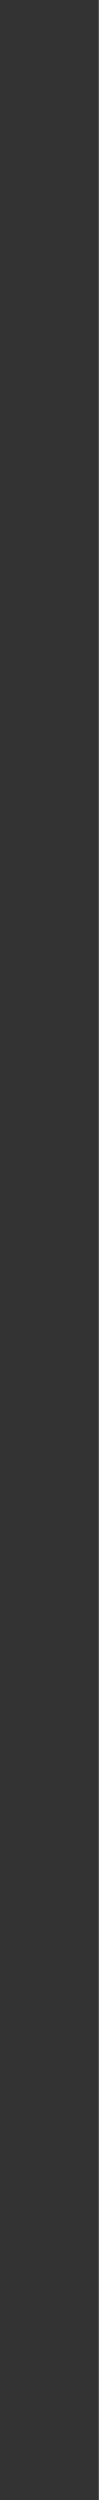
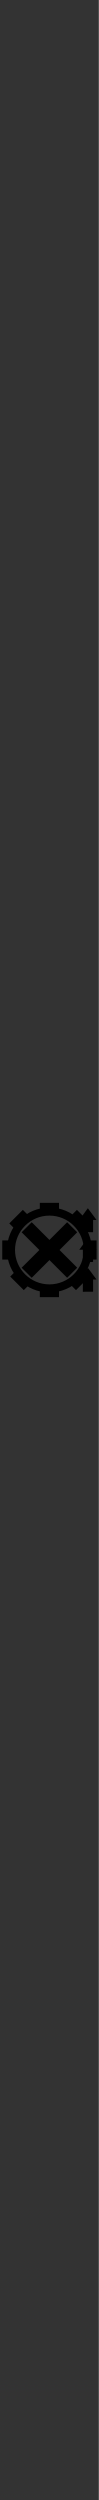
<svg xmlns="http://www.w3.org/2000/svg" width="5.08mm" height="128.5mm" viewBox="0 0 5.08 128.5" version="1.1" id="svg8">
  <defs id="defs2" />
  <g id="layer1" transform="translate(0,-168.5)">
    <rect style="fill:#333333;stroke:none;stroke-width:11.338;stroke-miterlimit:4;stroke-dasharray:none" id="rect820" width="5.08" height="128.5" x="0" y="168.5" />
  </g>
+   <g id="layer3">
+     <g transform="matrix(0.09049219,0,0,0.09049218,-0.4020823,60.74695)" id="g1293" style="display:inline;opacity:1">
+       <g style="clip-rule:evenodd;fill:#000000;fill-rule:evenodd;image-rendering:optimizeQuality;shape-rendering:geometricPrecision;text-rendering:geometricPrecision" id="g922" transform="matrix(0.2666667,0,0,0.2666667,4.254298,1.457816)">
+         <rect style="fill:#000000;stroke:none;stroke-width:0.201" y="105.195" x="-39.019" height="137.035" width="30.331" transform="rotate(-45)" class="fil0 str0" id="_196666080" />
+         <rect style="fill:#000000;stroke:none;stroke-width:0.201" y="-92.371" x="-188.877" height="137.035" width="30.331" transform="rotate(-135)" class="fil2 str1" id="_196664592" />
+       </g>
+       <g style="clip-rule:evenodd;fill-rule:evenodd;image-rendering:optimizeQuality;shape-rendering:geometricPrecision;text-rendering:geometricPrecision" id="g918" transform="matrix(0.2666667,0,0,0.2666667,4.254298,1.457816)">
+         <circle id="_196670520" class="fil0 str0" cx="105.966" cy="139.7" r="81.849" style="fill:none;stroke:#000000;stroke-width:17.198;stroke-miterlimit:4;stroke-dasharray:none" />
+         <rect y="39.243" x="85.55" height="14.207" width="40.833" id="rect875" style="opacity:1;fill:#000000;stroke:none;stroke-width:0;stroke-miterlimit:4;stroke-dasharray:none" />
+         <rect style="opacity:1;fill:#000000;stroke:none;stroke-width:0;stroke-miterlimit:4;stroke-dasharray:none" id="rect881" width="40.833" height="14.207" x="85.55" y="225.95" />
+         <rect transform="rotate(90)" style="opacity:1;fill:#000000;stroke:none;stroke-width:0;stroke-miterlimit:4;stroke-dasharray:none" id="rect885" width="40.833" height="14.207" x="119.283" y="-206.423" />
+         <rect y="-19.717" x="119.283" height="14.207" width="40.833" id="rect889" style="opacity:1;fill:#000000;stroke:none;stroke-width:0;stroke-miterlimit:4;stroke-dasharray:none" transform="rotate(90)" />
+         <rect y="-274.169" x="3.437" height="14.207" width="40.833" id="rect893" style="opacity:1;fill:#000000;stroke:none;stroke-width:0;stroke-miterlimit:4;stroke-dasharray:none" transform="rotate(135)" />
+         <rect transform="rotate(135)" style="opacity:1;fill:#000000;stroke:none;stroke-width:0;stroke-miterlimit:4;stroke-dasharray:none" id="rect895" width="40.833" height="14.207" x="3.437" y="-87.463" />
+         <rect y="63.799" x="-195.531" height="14.207" width="40.833" id="rect897" style="opacity:1;fill:#000000;stroke:none;stroke-width:0;stroke-miterlimit:4;stroke-dasharray:none" transform="rotate(-135)" />
+         <rect transform="rotate(-135)" style="opacity:1;fill:#000000;stroke:none;stroke-width:0;stroke-miterlimit:4;stroke-dasharray:none" id="rect899" width="40.833" height="14.207" x="-195.531" y="-122.907" />
+       </g>
+       <g style="clip-rule:evenodd;fill:#000000;fill-rule:evenodd;image-rendering:optimizeQuality;shape-rendering:geometricPrecision;text-rendering:geometricPrecision" id="g907" transform="matrix(0.2666667,0,0,0.2666667,3.826123,1.457816)">
+         <polygon id="_196665264" class="fil2 str0" points="189.431,50.734 171.116,75.726 178.83,75.726 178.747,101.794 200.556,101.754 200.556,75.726 207.953,75.726 " style="fill:#000000;stroke:#000000;stroke-width:0.076" />
+         <polygon id="_196665048" class="fil0 str2" points="189.431,177.606 171.116,202.598 178.83,202.598 178.747,228.666 200.556,228.625 200.556,202.598 207.953,202.598 " style="fill:#000000;stroke:#ffffff;stroke-width:0.076" />
+         <polygon id="_196666392" class="fil1 str1" points="189.431,114.17 171.116,139.162 178.83,139.162 178.747,165.23 200.556,165.189 200.556,139.162 207.953,139.162 " style="fill:#000000;stroke:#ff0000;stroke-width:0.076" />
+       </g>
+     </g>
+   </g>
+   <g id="layer4" />
  <g id="layer2" />
</svg>
